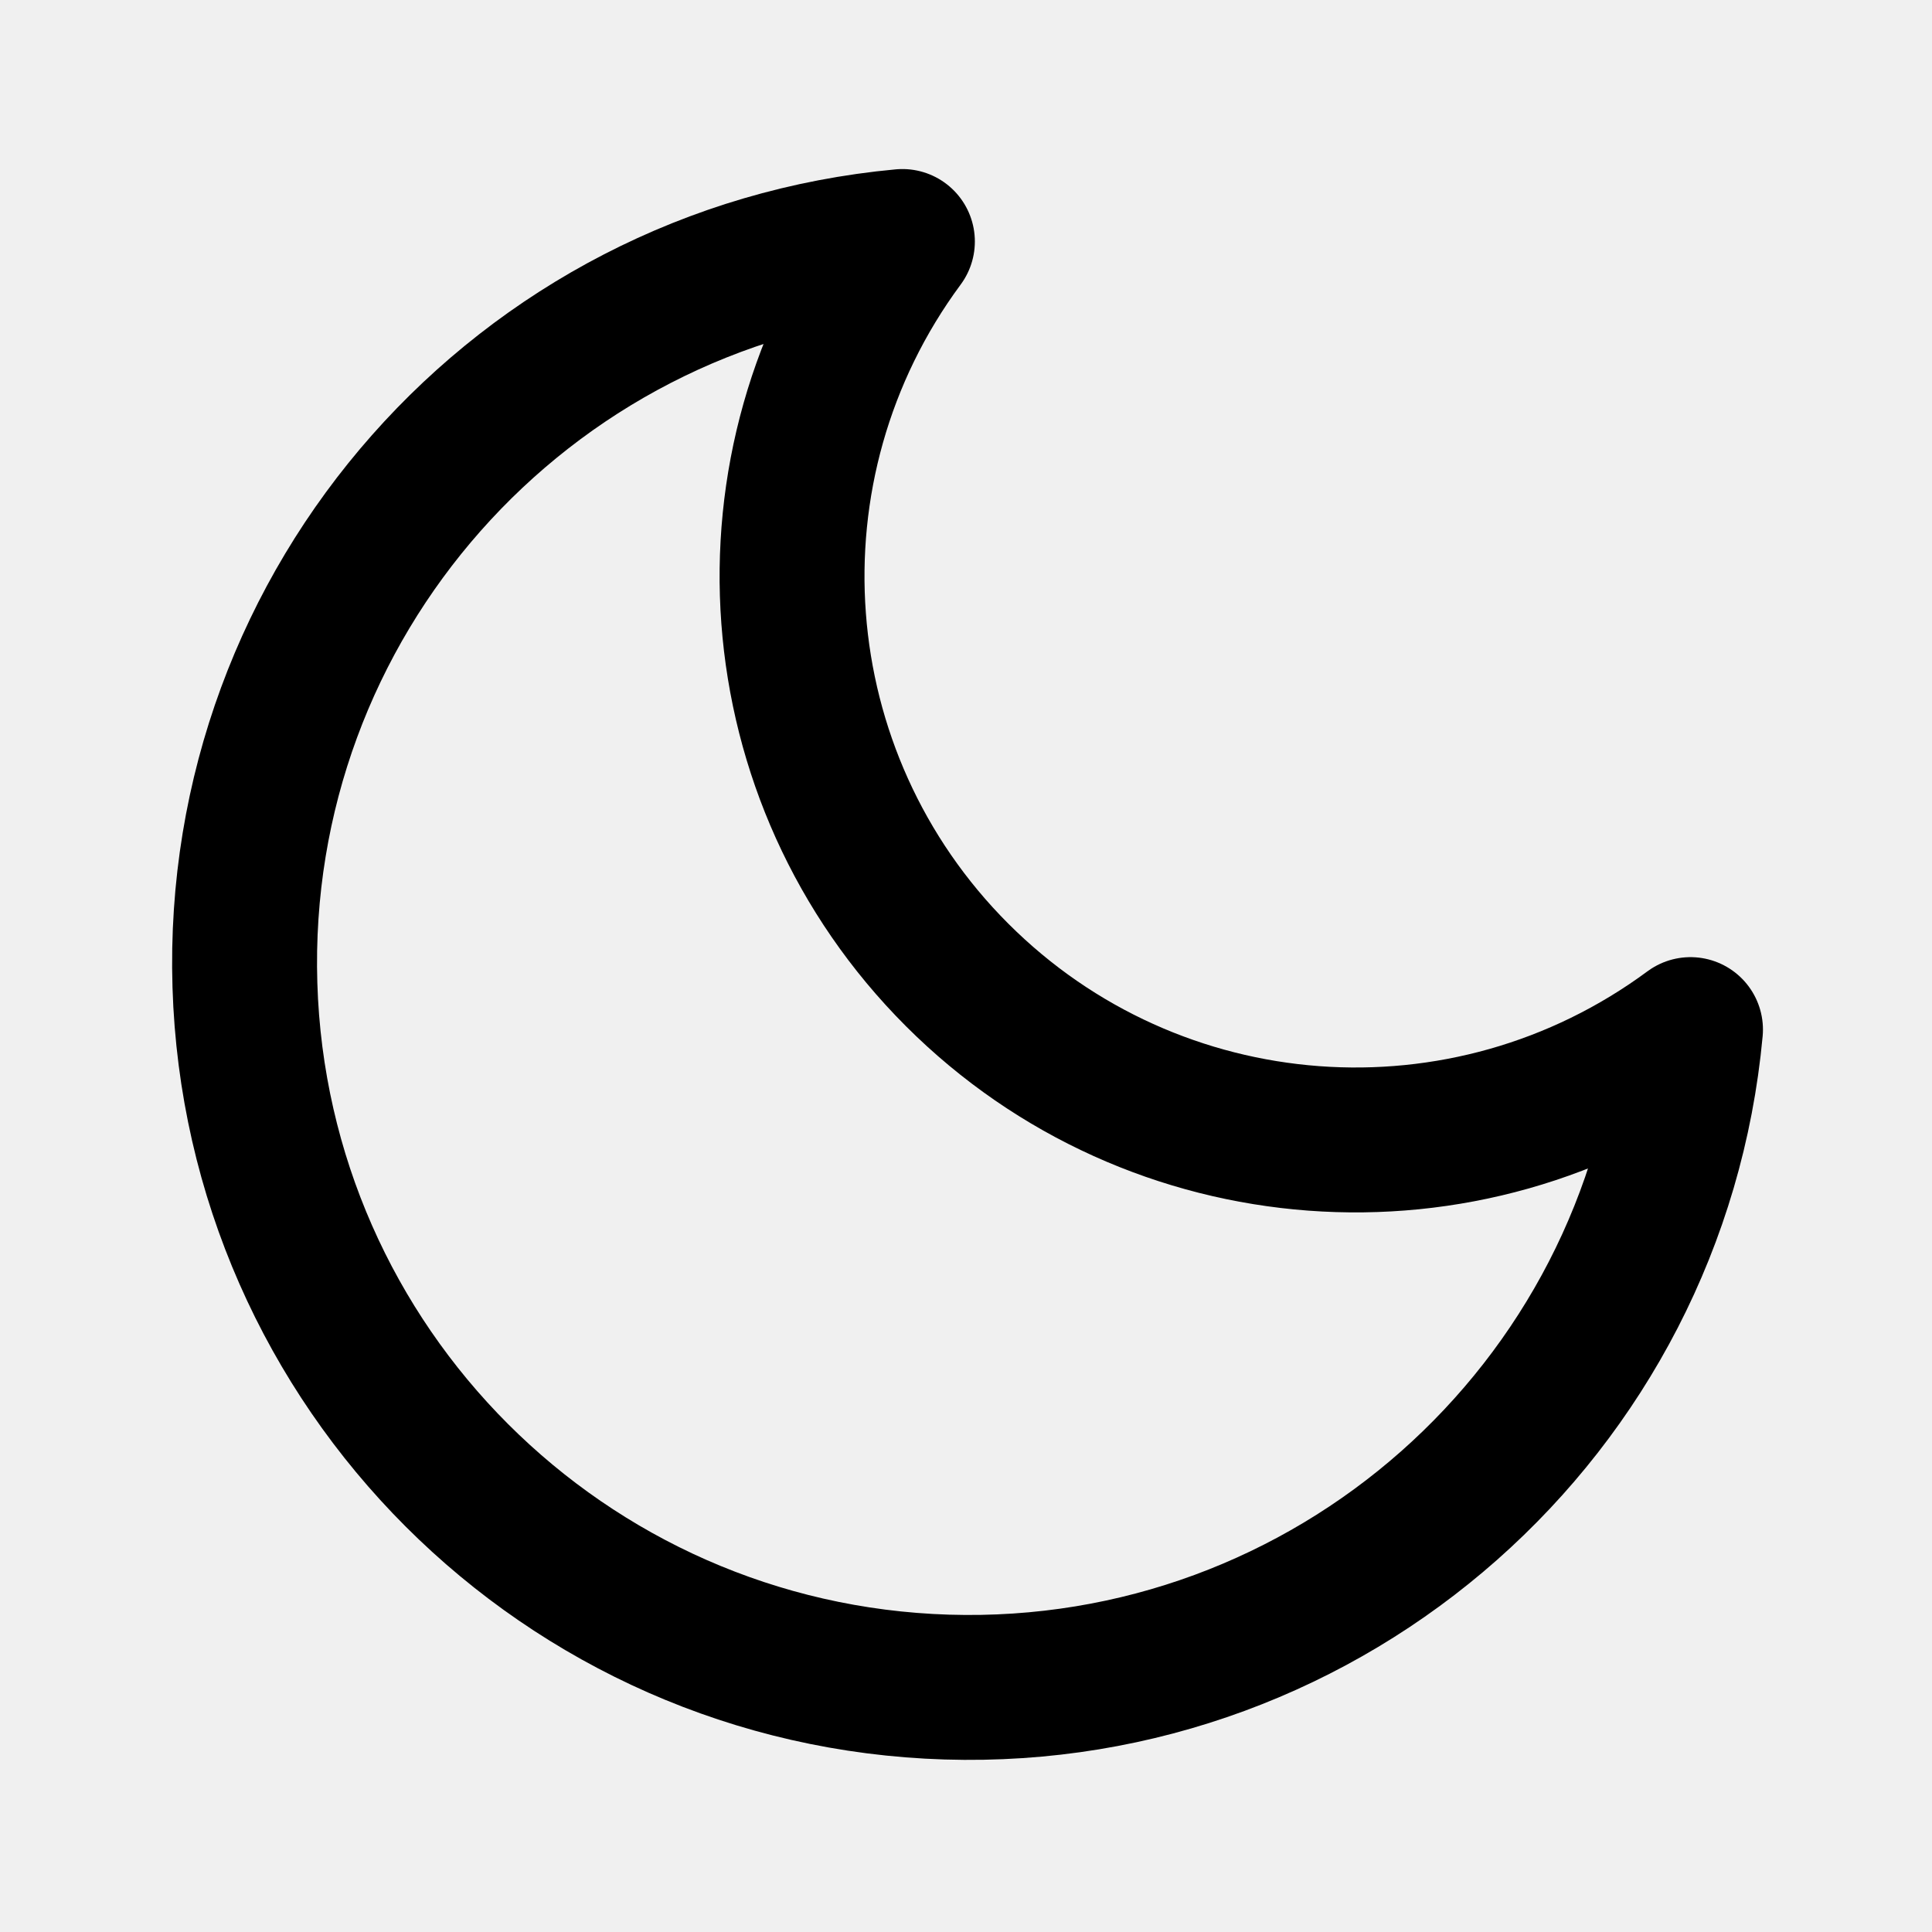
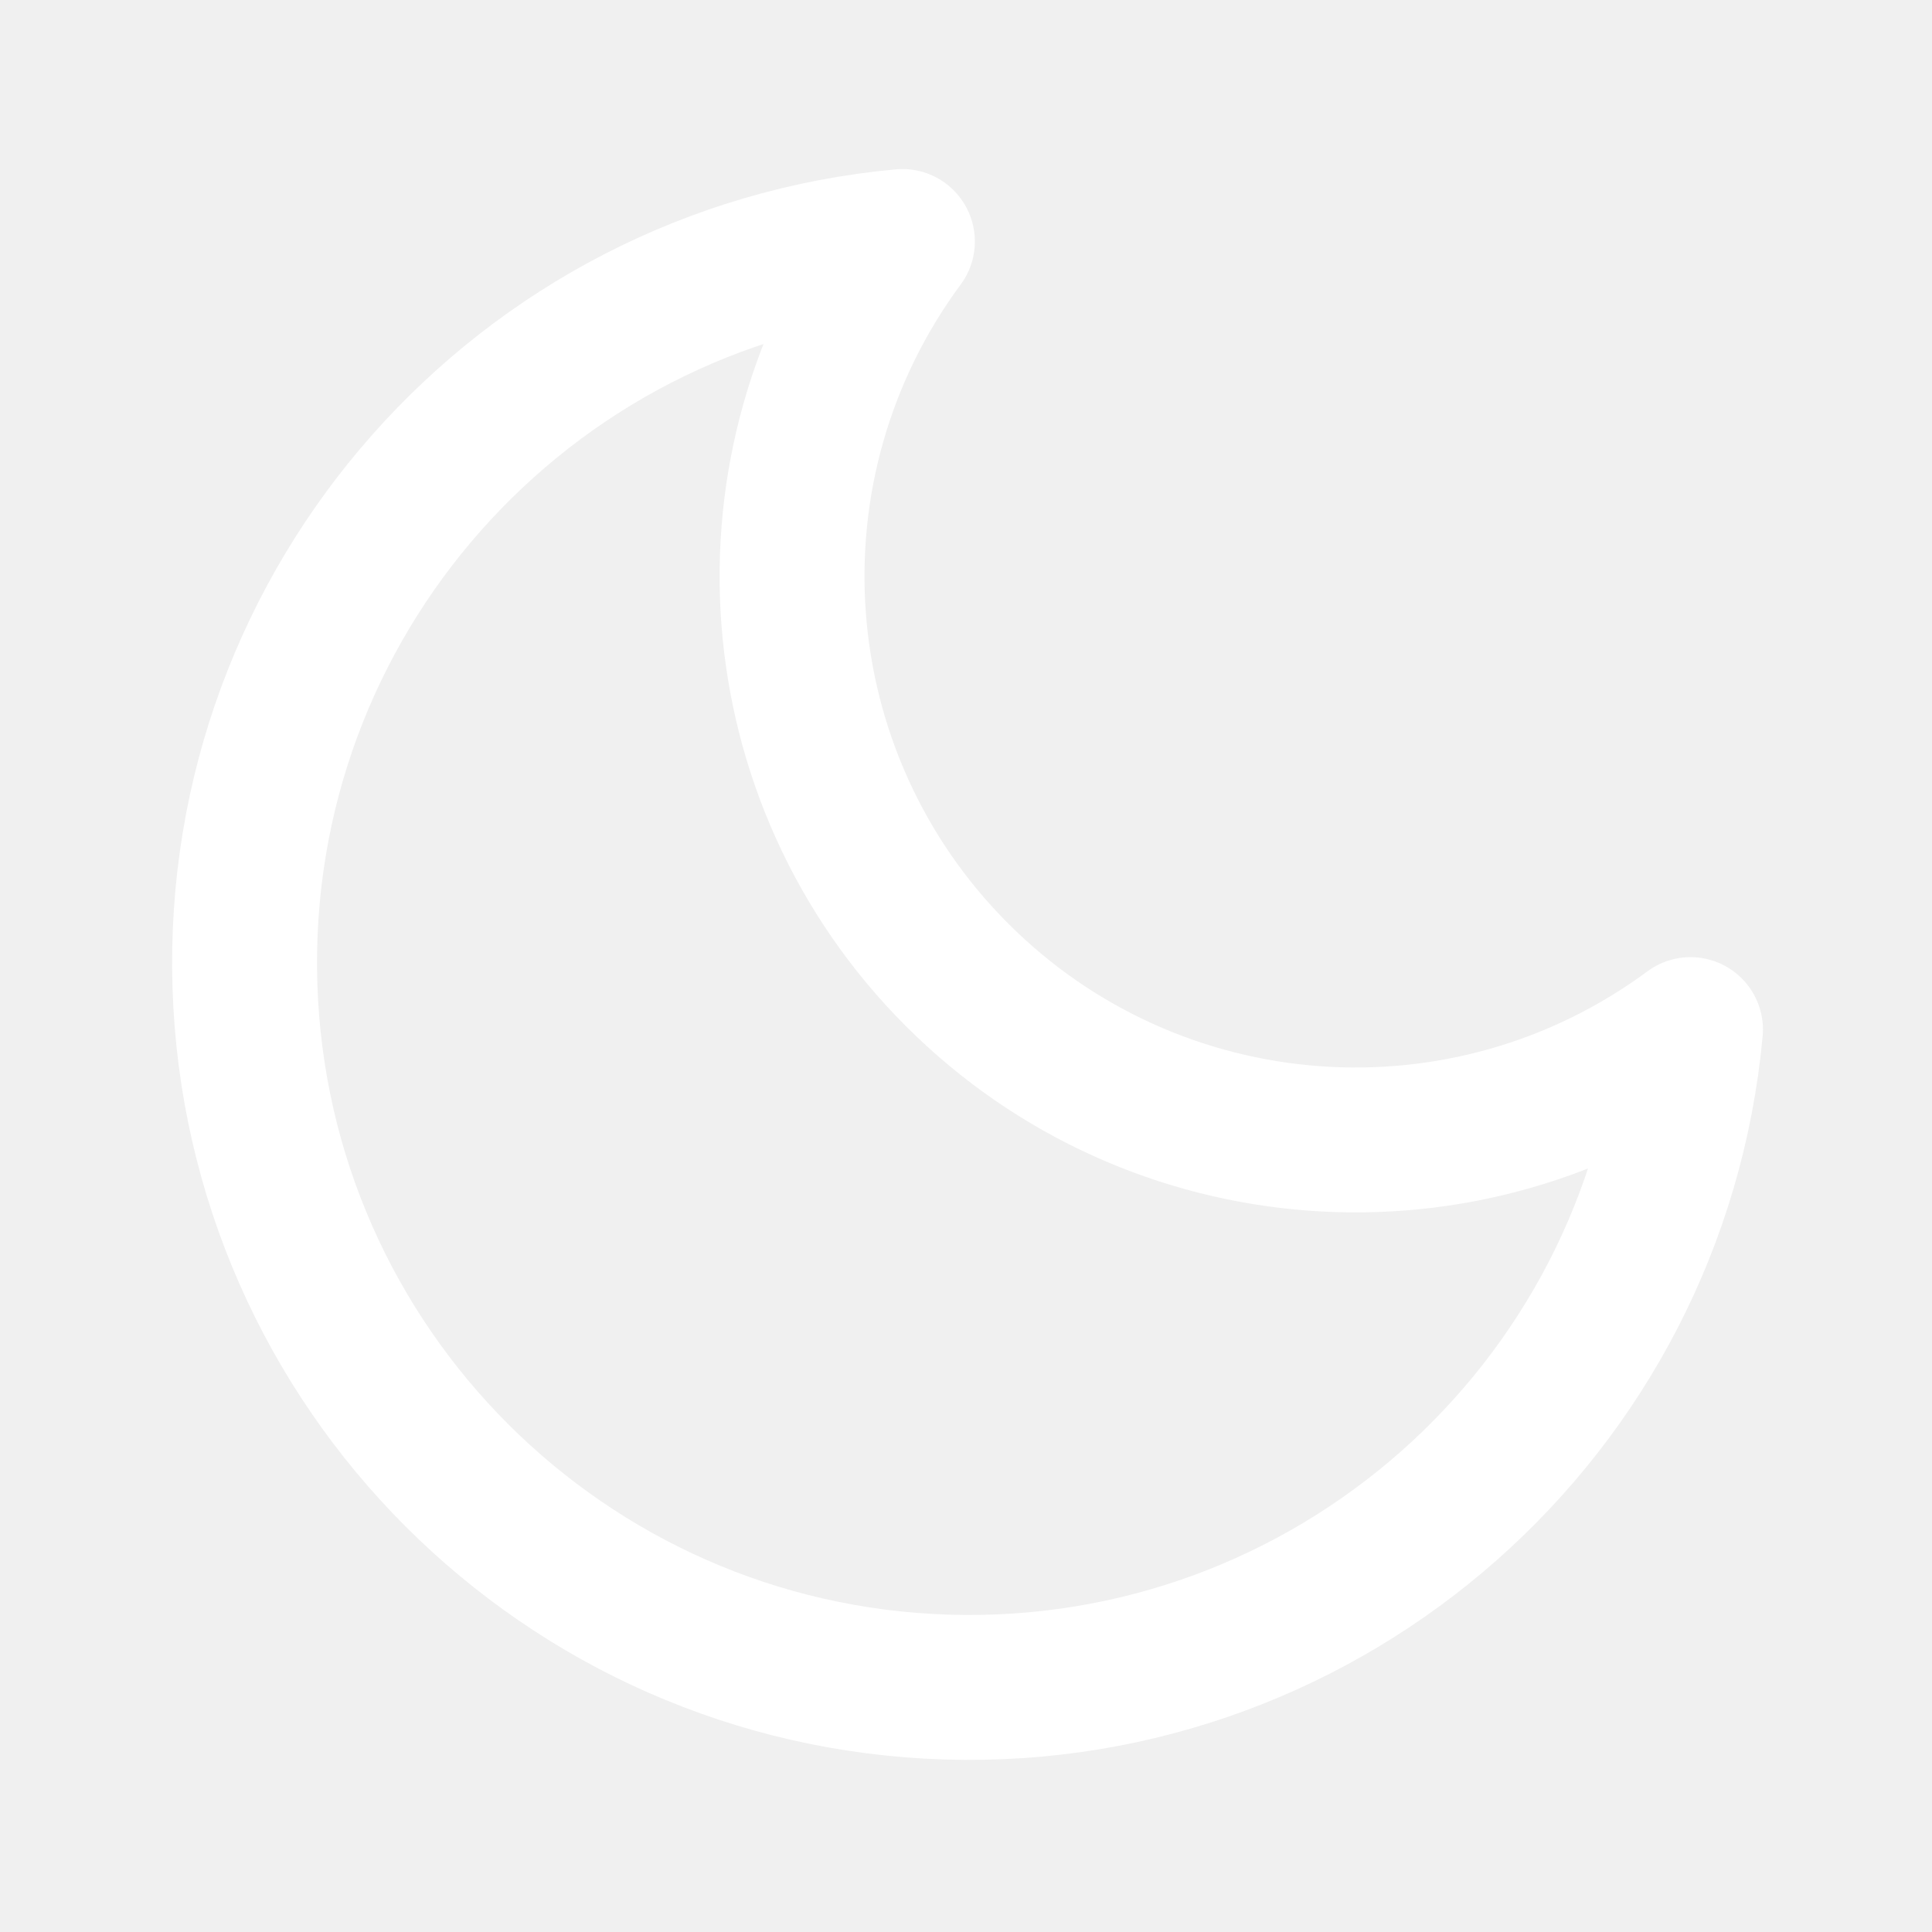
- <svg xmlns="http://www.w3.org/2000/svg" viewBox="0 0 24 24" width="24" height="24" fill="none" stroke="currentColor" stroke-width="1.8" stroke-linecap="round" stroke-linejoin="round">
+ <svg xmlns="http://www.w3.org/2000/svg" viewBox="0 0 24 24" width="24" height="24" fill="none" stroke="#ffffff" stroke-width="1.8" stroke-linecap="round" stroke-linejoin="round">
  <path d="M21 12.79A9 9 0 1 1 11.21 3 7 7 0 0 0 21 12.79z" />
</svg>
